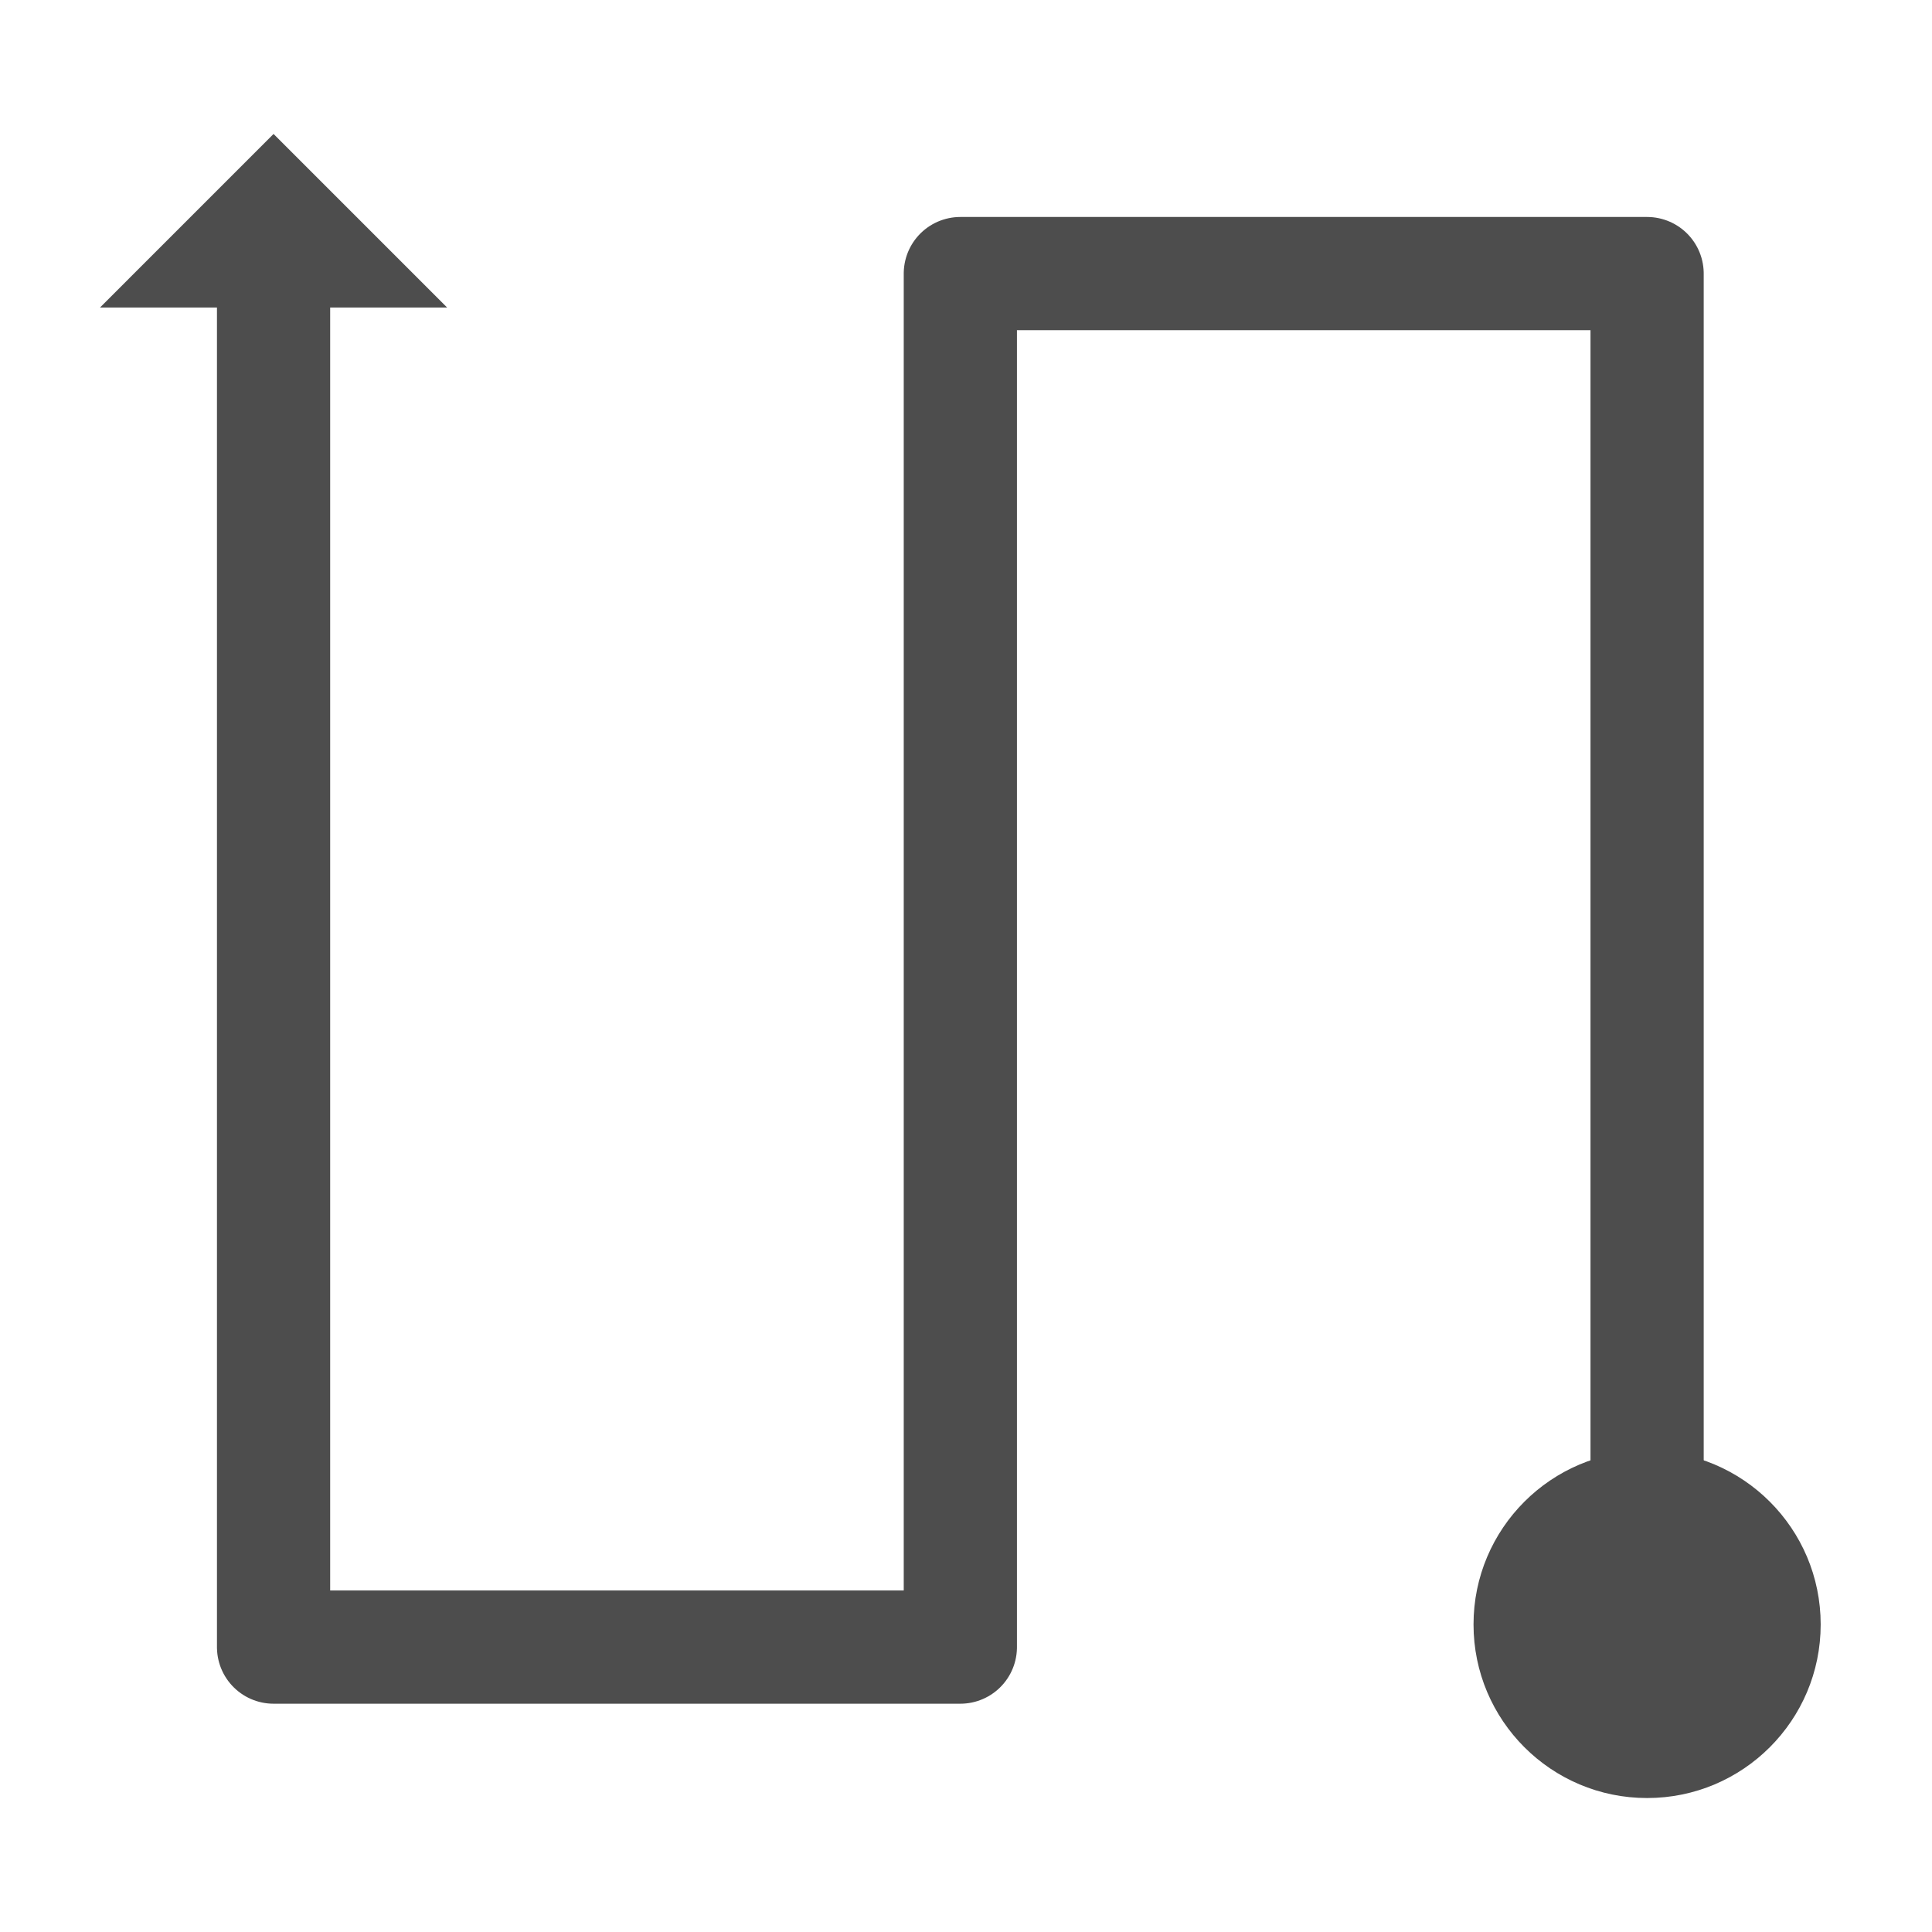
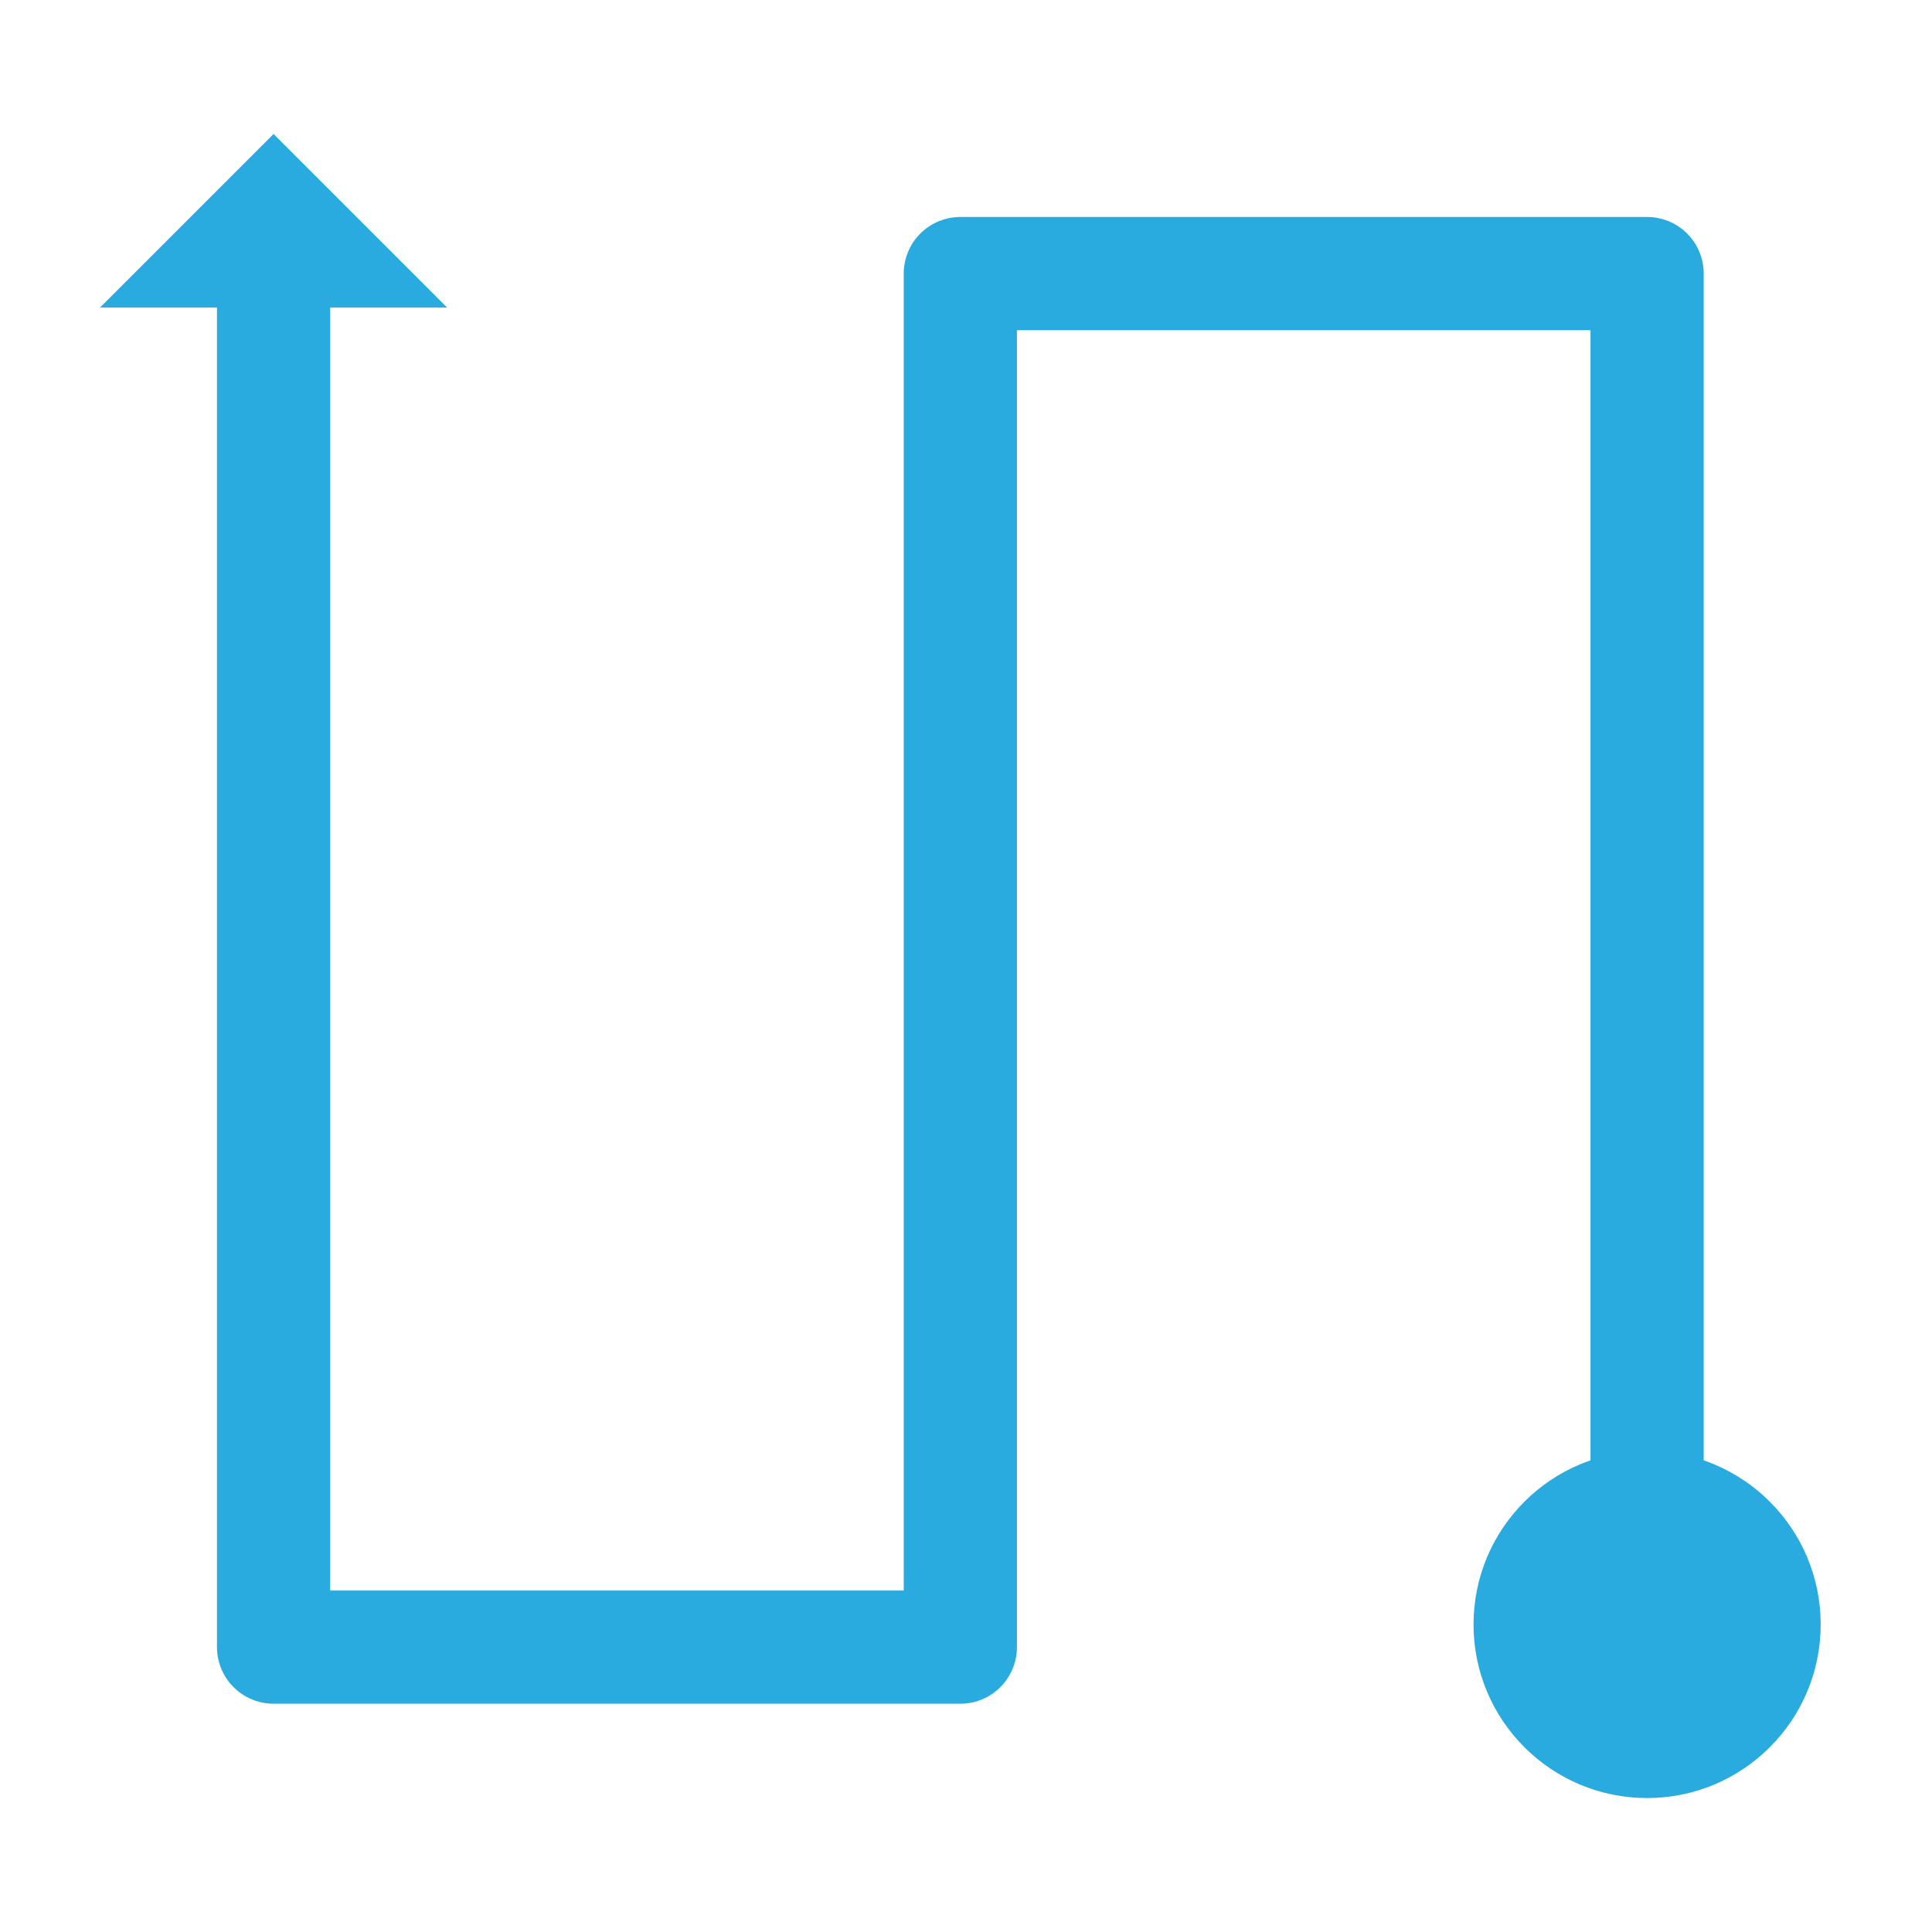
<svg xmlns="http://www.w3.org/2000/svg" id="svg8" version="1.1" viewBox="0 0 135.467 135.467" height="512" width="512">
  <defs id="defs2" />
  <g id="layer1">
-     <g id="g837" transform="matrix(0,-1,-1,0,135.0698,135.0698)">
-       <path id="path878" d="m 29.633,19.579 86.254,1e-6 V 67.733 H 19.579 V 115.888 H 115.888" style="fill:none;stroke:#4d4d4d;stroke-width:7.938;stroke-linecap:round;stroke-linejoin:round;stroke-miterlimit:4;stroke-dasharray:none;stroke-opacity:1" />
-       <circle r="12.171" cy="19.579" cx="21.167" id="path864" style="fill:#4d4d4d;stroke:none;stroke-width:4.425;stroke-linecap:round;stroke-linejoin:round" />
-       <path d="m 125.677,115.888 -12.171,-12.171 v 24.342 z" style="fill:#4d4d4d;stroke:none;stroke-width:3.532;stroke-linecap:round;stroke-linejoin:round" id="rect868" />
-     </g>
+     <path id="path878" d="m 115.491,105.436 0,-86.254 H 67.336 v 96.309 H 19.182 v -96.309" style="fill:none;stroke:#29abe0;stroke-width:7.938;stroke-linecap:round;stroke-linejoin:round;stroke-miterlimit:4;stroke-dasharray:none;stroke-opacity:1" />
+     <circle r="12.171" cy="-115.491" cx="-113.903" id="path864" style="fill:#29abe0;stroke:none;stroke-width:4.425;stroke-linecap:round;stroke-linejoin:round;fill-opacity:1" transform="matrix(0,-1,-1,0,0,0)" />
+     <path d="M 19.182,9.393 31.353,21.564 H 7.011 Z" style="fill:#29abe0;stroke:none;stroke-width:3.532;stroke-linecap:round;stroke-linejoin:round;fill-opacity:1" id="rect868" />
  </g>
</svg>
